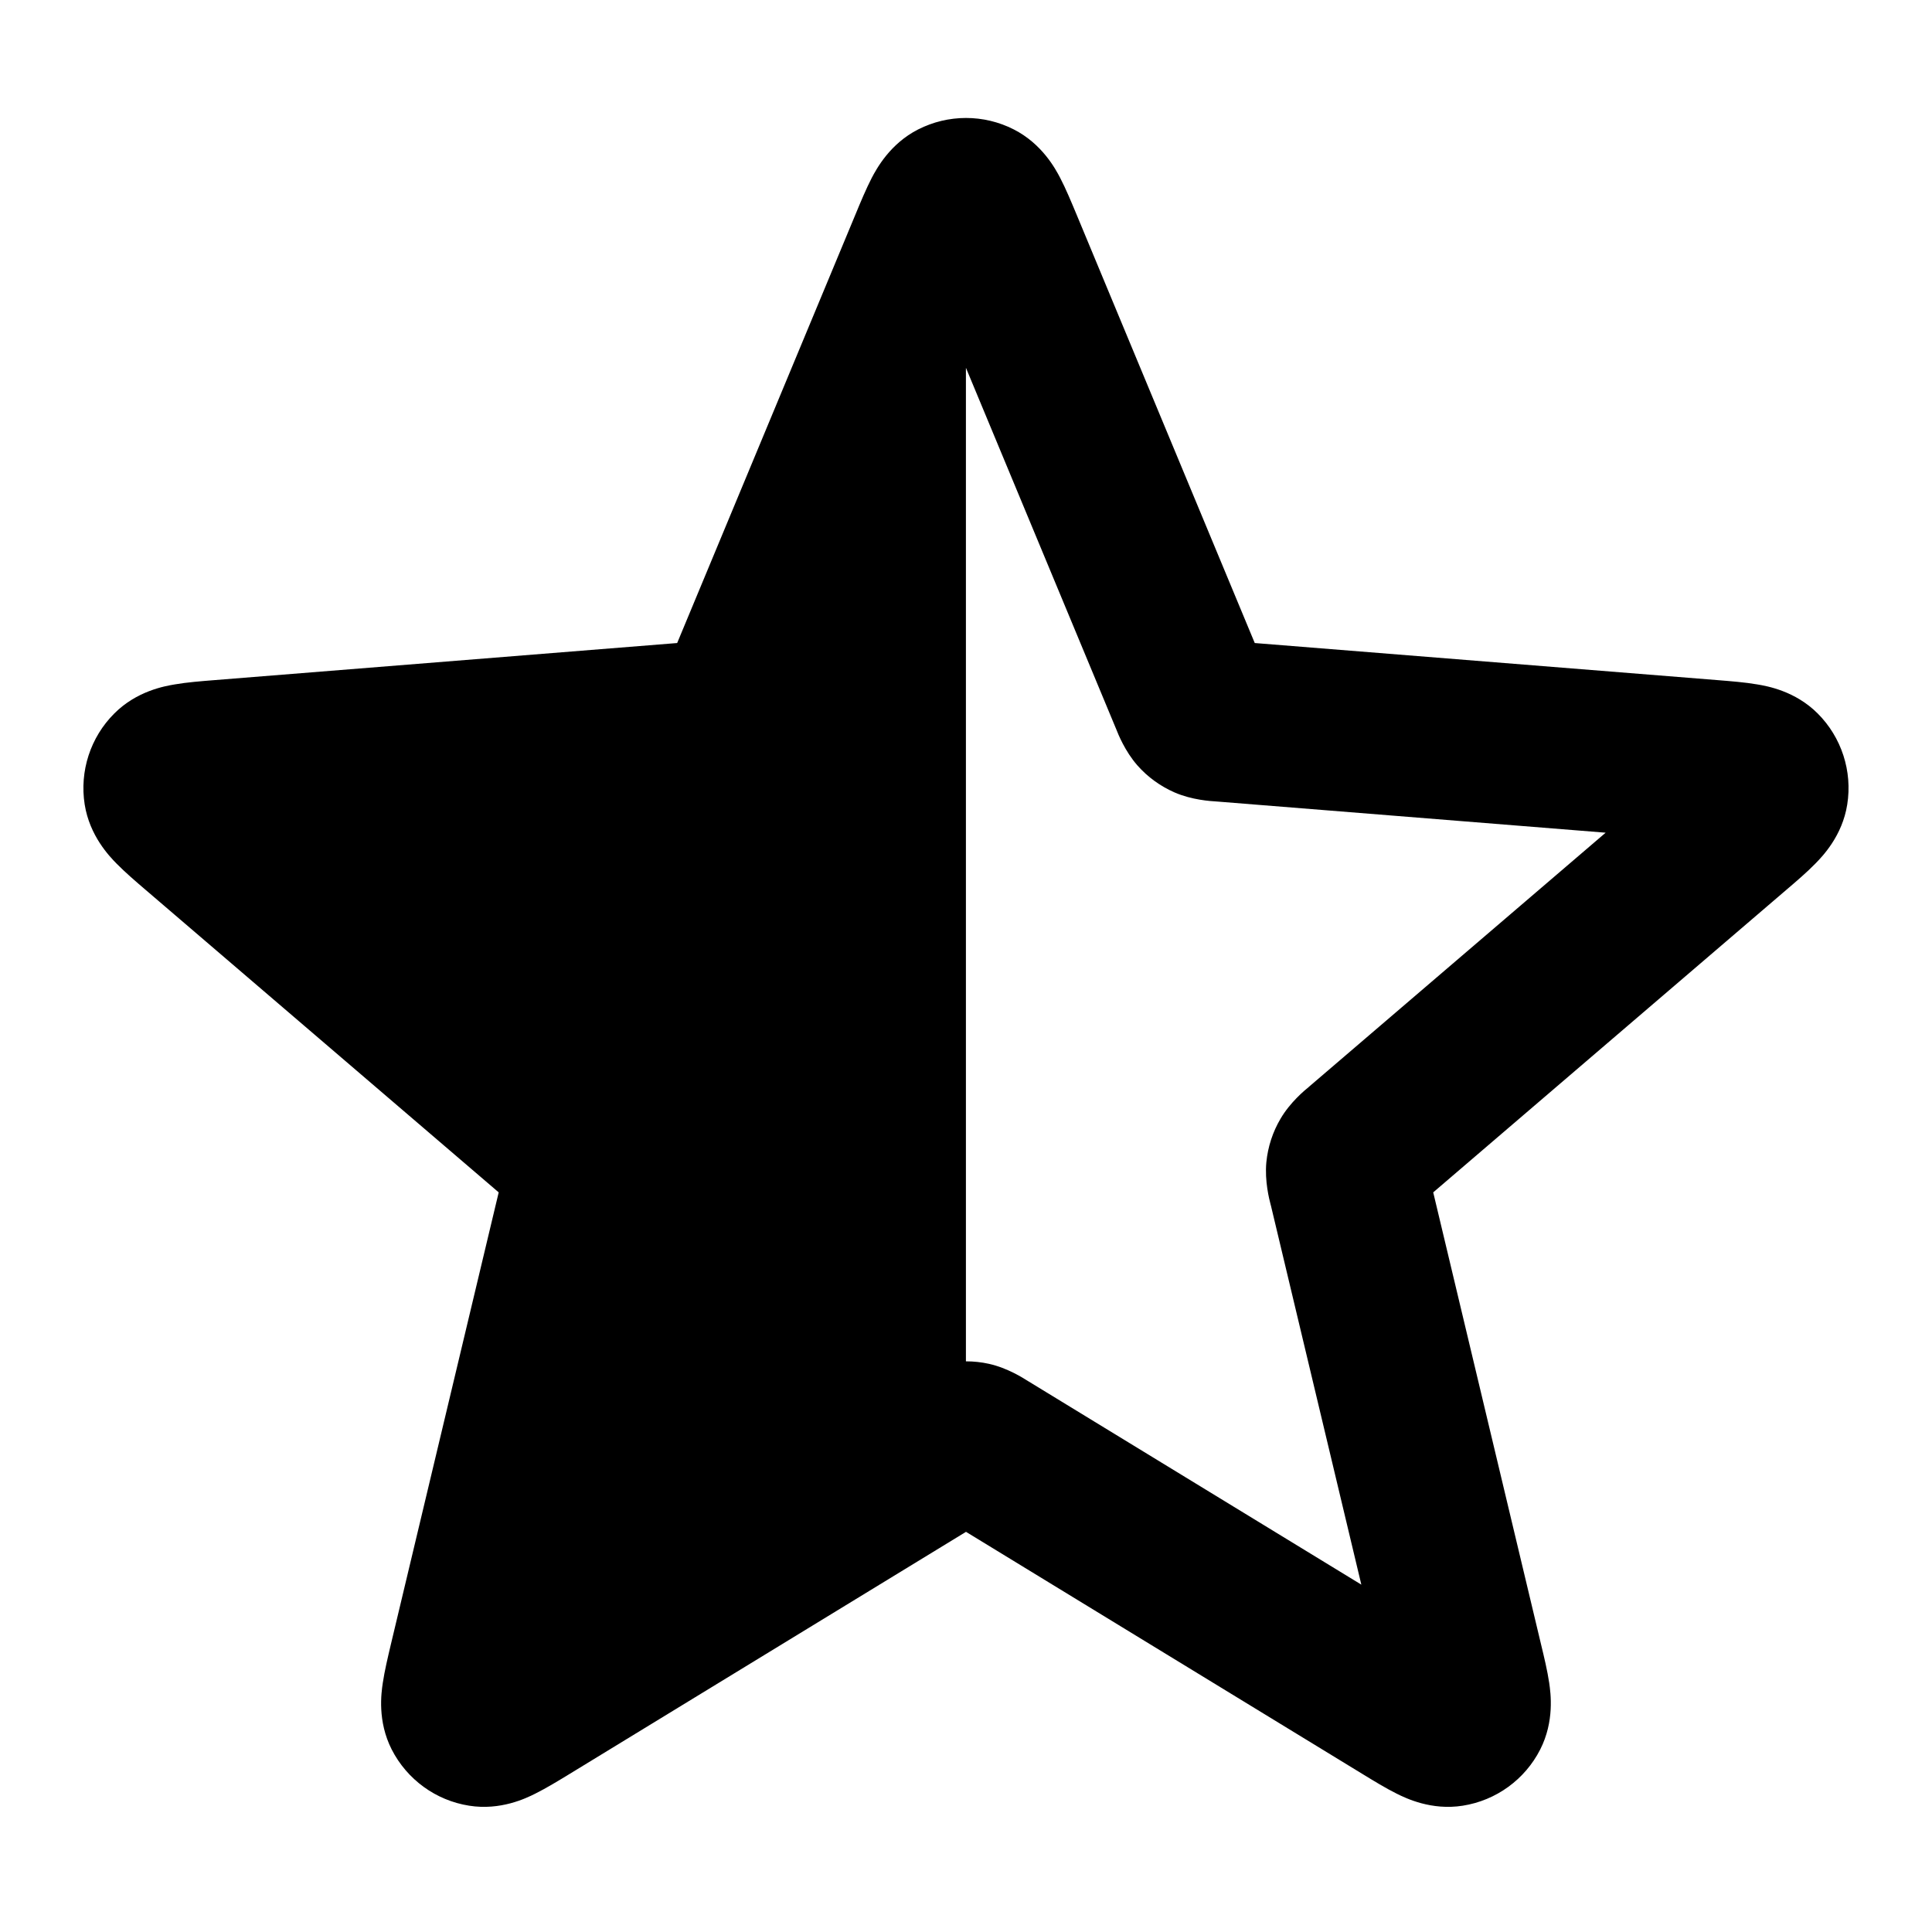
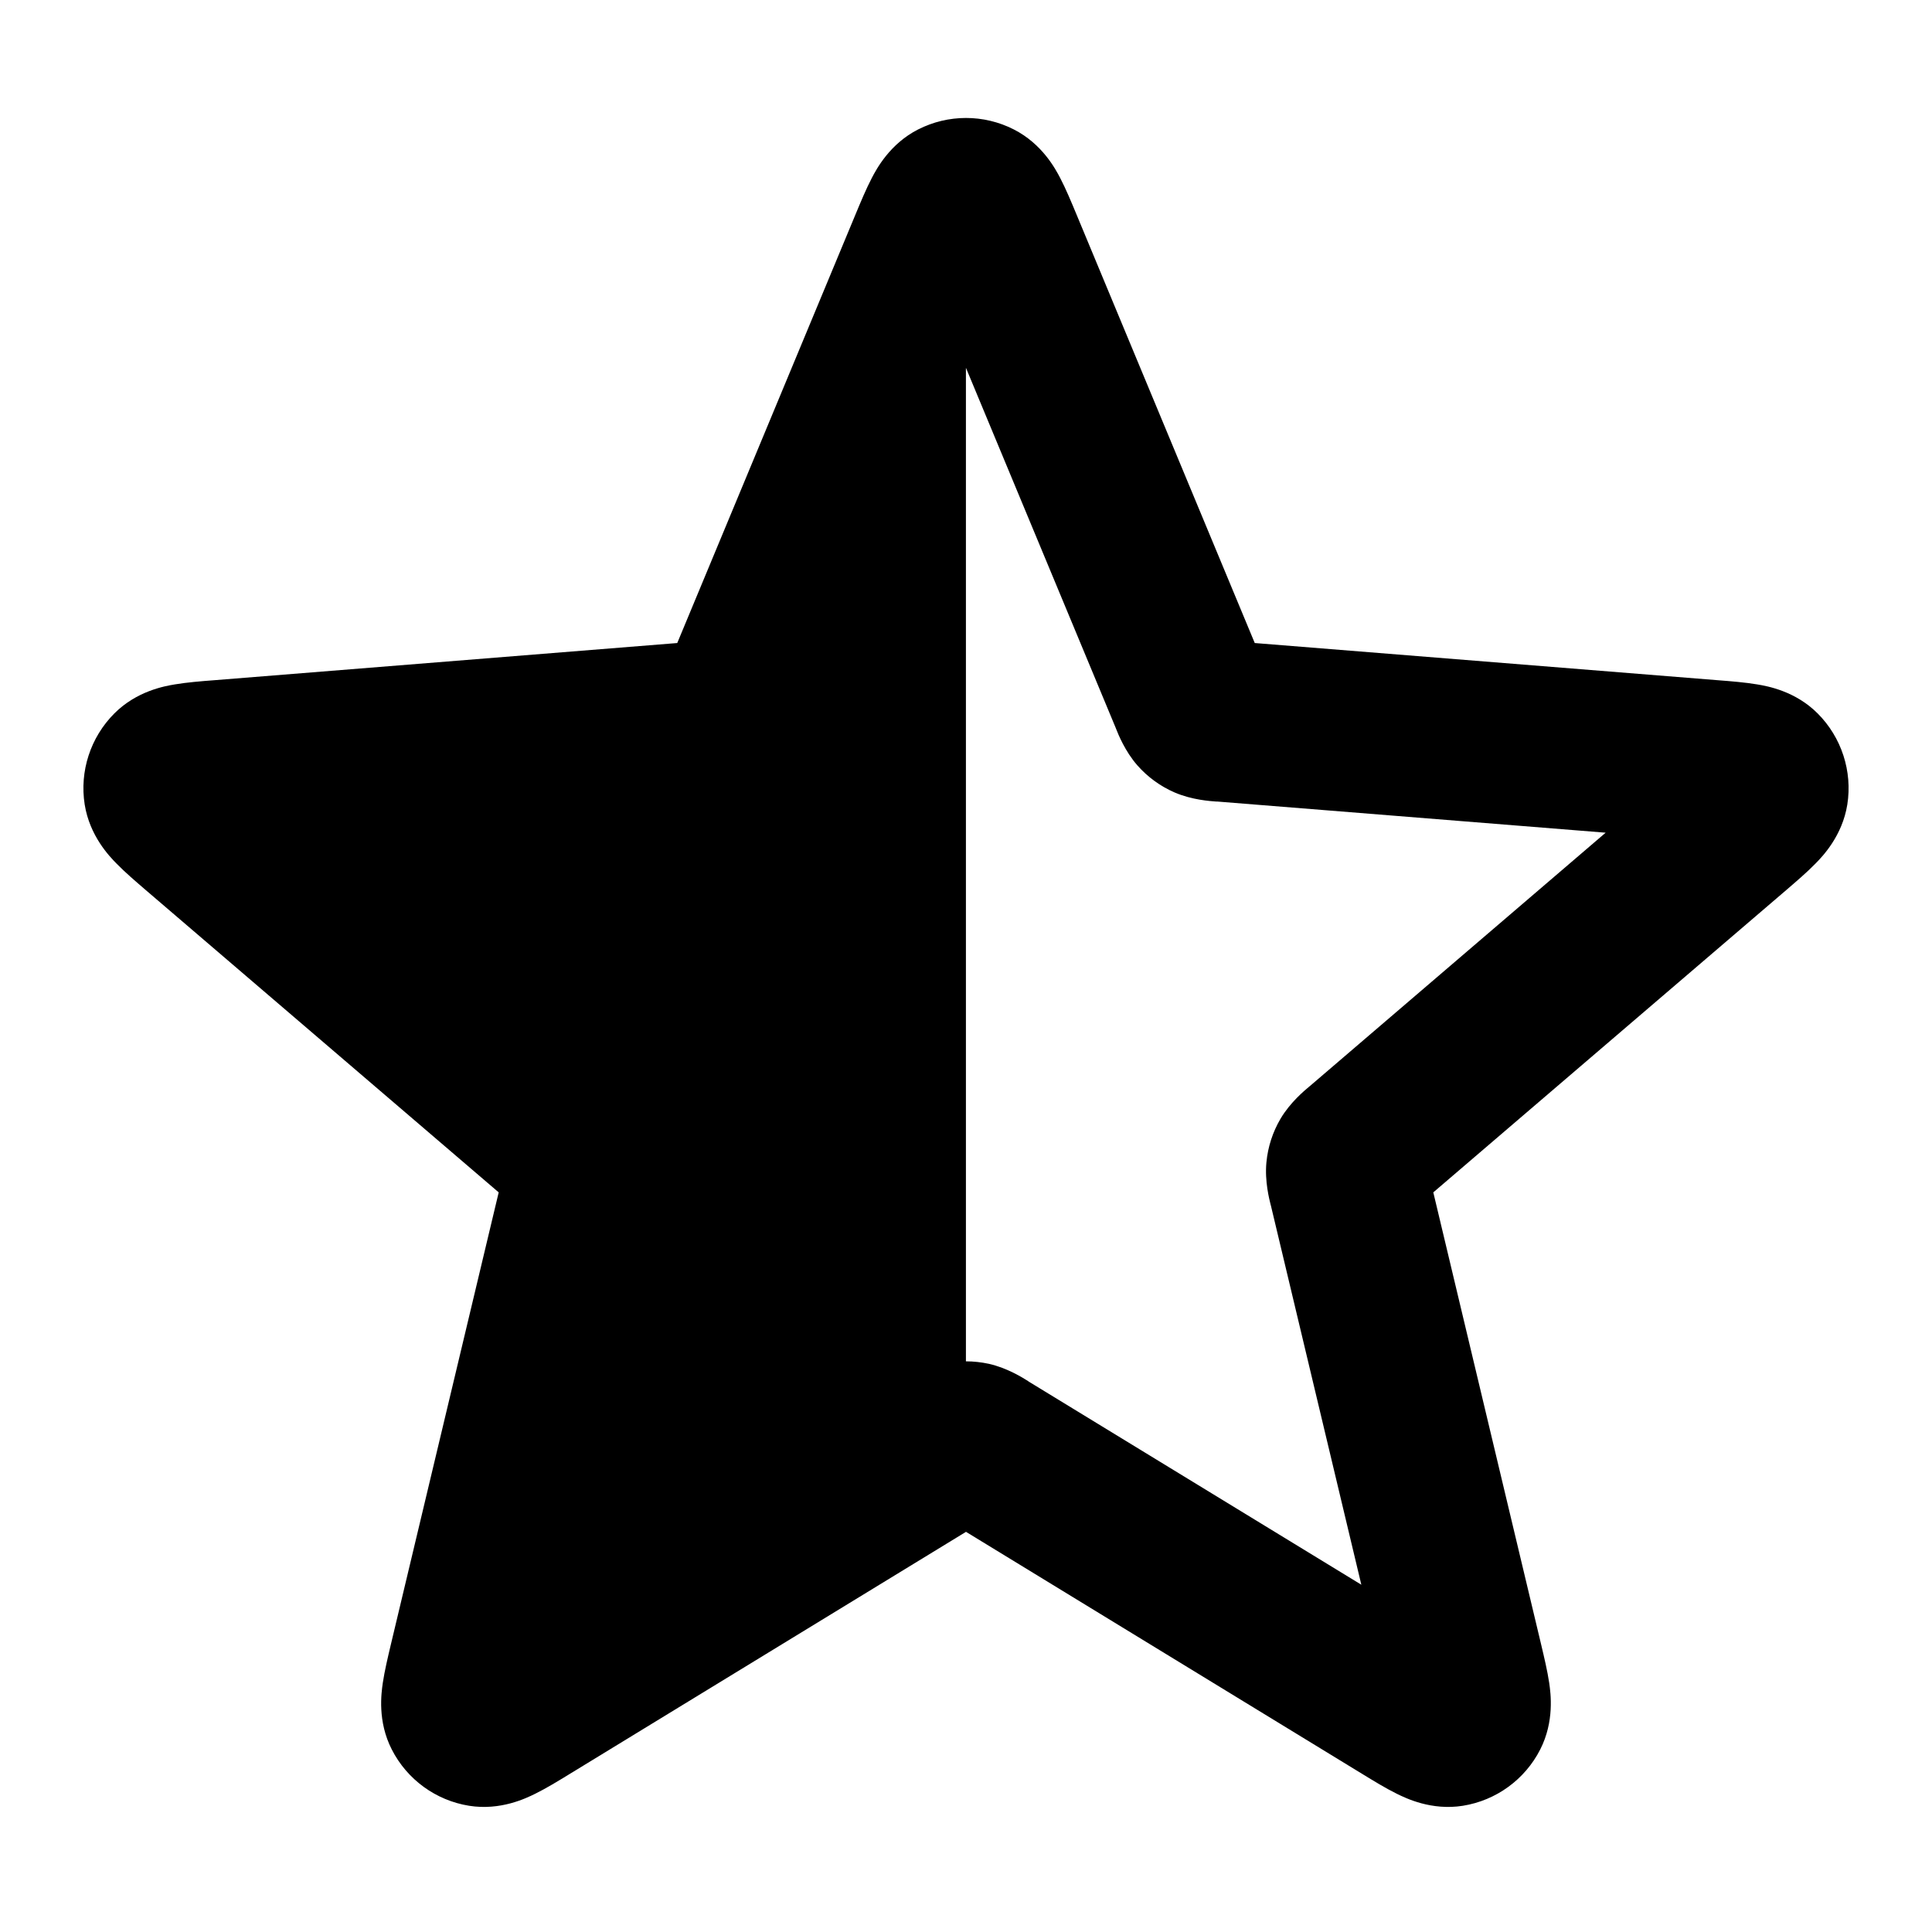
<svg xmlns="http://www.w3.org/2000/svg" width="24" height="24" viewBox="0 0 24 24" fill="none">
-   <path fill-rule="evenodd" clip-rule="evenodd" d="M13.17 2.21C13.111 2.097 12.945 1.787 12.594 1.608C12.221 1.418 11.779 1.418 11.405 1.608C11.054 1.787 10.889 2.097 10.829 2.21C10.76 2.344 10.69 2.511 10.629 2.659L8.412 7.988L2.66 8.449C2.499 8.462 2.319 8.476 2.171 8.502C2.045 8.523 1.698 8.584 1.42 8.863C1.123 9.159 0.987 9.58 1.052 9.994C1.114 10.383 1.358 10.636 1.447 10.727C1.553 10.835 1.69 10.953 1.812 11.057L6.195 14.812L4.856 20.425C4.819 20.582 4.777 20.757 4.755 20.907C4.736 21.033 4.687 21.381 4.866 21.733C5.057 22.106 5.414 22.366 5.828 22.431C6.218 22.493 6.534 22.339 6.648 22.282C6.783 22.215 6.937 22.121 7.075 22.037L12 19.029L16.925 22.037C17.062 22.121 17.216 22.215 17.351 22.282C17.466 22.339 17.782 22.493 18.171 22.431C18.585 22.366 18.943 22.106 19.133 21.733C19.312 21.381 19.263 21.033 19.245 20.907C19.223 20.757 19.181 20.582 19.143 20.425L17.804 14.812L22.187 11.057C22.309 10.953 22.447 10.835 22.552 10.727C22.641 10.636 22.886 10.383 22.947 9.994C23.013 9.58 22.876 9.159 22.58 8.863C22.301 8.584 21.955 8.523 21.829 8.502C21.68 8.476 21.5 8.462 21.34 8.449L15.587 7.988L13.371 2.659C13.309 2.511 13.24 2.344 13.17 2.21ZM11.999 4.572L12 4.571L13.858 9.039L13.864 9.053C13.888 9.115 13.974 9.332 14.13 9.509C14.257 9.653 14.415 9.767 14.591 9.844C14.807 9.938 15.04 9.952 15.107 9.956L15.121 9.957L19.946 10.344L16.27 13.492L16.259 13.502C16.207 13.544 16.027 13.693 15.908 13.896C15.81 14.061 15.75 14.246 15.731 14.438C15.709 14.673 15.767 14.898 15.784 14.963L15.788 14.977L16.911 19.685L12.78 17.162L12.768 17.155C12.712 17.119 12.515 16.993 12.285 16.942C12.191 16.921 12.095 16.911 11.999 16.911L11.999 4.572Z" fill="black" />
+   <path fill-rule="evenodd" clip-rule="evenodd" d="M13.17 2.211C13.111 2.098 12.946 1.787 12.594 1.608C12.221 1.418 11.779 1.418 11.405 1.608C11.054 1.787 10.889 2.098 10.83 2.211C10.76 2.345 10.691 2.511 10.629 2.66L8.413 7.988L2.66 8.45C2.5 8.462 2.319 8.477 2.171 8.502C2.045 8.523 1.698 8.584 1.42 8.863C1.124 9.16 0.987 9.58 1.052 9.994C1.114 10.383 1.358 10.637 1.448 10.728C1.553 10.836 1.69 10.953 1.812 11.058L6.195 14.812L4.856 20.426C4.819 20.582 4.777 20.758 4.755 20.907C4.737 21.033 4.687 21.382 4.867 21.733C5.057 22.106 5.415 22.366 5.828 22.432C6.218 22.494 6.534 22.339 6.648 22.283C6.784 22.216 6.938 22.122 7.075 22.038L12 19.029L16.925 22.038C17.062 22.122 17.216 22.216 17.352 22.283C17.466 22.339 17.782 22.494 18.172 22.432C18.585 22.366 18.943 22.106 19.133 21.733C19.312 21.382 19.263 21.033 19.245 20.907C19.223 20.758 19.181 20.582 19.144 20.426L17.805 14.812L22.188 11.058C22.31 10.953 22.447 10.836 22.552 10.728C22.642 10.637 22.886 10.383 22.948 9.994C23.013 9.58 22.876 9.16 22.58 8.863C22.302 8.584 21.955 8.523 21.829 8.502C21.68 8.477 21.5 8.462 21.34 8.45L15.587 7.988L13.371 2.66C13.309 2.511 13.24 2.345 13.17 2.211ZM11.999 4.572L12 4.571L13.859 9.04L13.864 9.053C13.889 9.116 13.974 9.332 14.13 9.509C14.257 9.653 14.415 9.768 14.591 9.844C14.808 9.938 15.04 9.952 15.107 9.957L15.122 9.957L19.946 10.344L16.27 13.493L16.259 13.502C16.208 13.545 16.028 13.693 15.908 13.896C15.81 14.062 15.75 14.247 15.732 14.438C15.709 14.673 15.768 14.899 15.784 14.964L15.788 14.978L16.911 19.686L12.78 17.163L12.769 17.155C12.712 17.119 12.515 16.994 12.285 16.942C12.191 16.922 12.095 16.911 11.999 16.911L11.999 4.572Z" fill="black" />
</svg>
